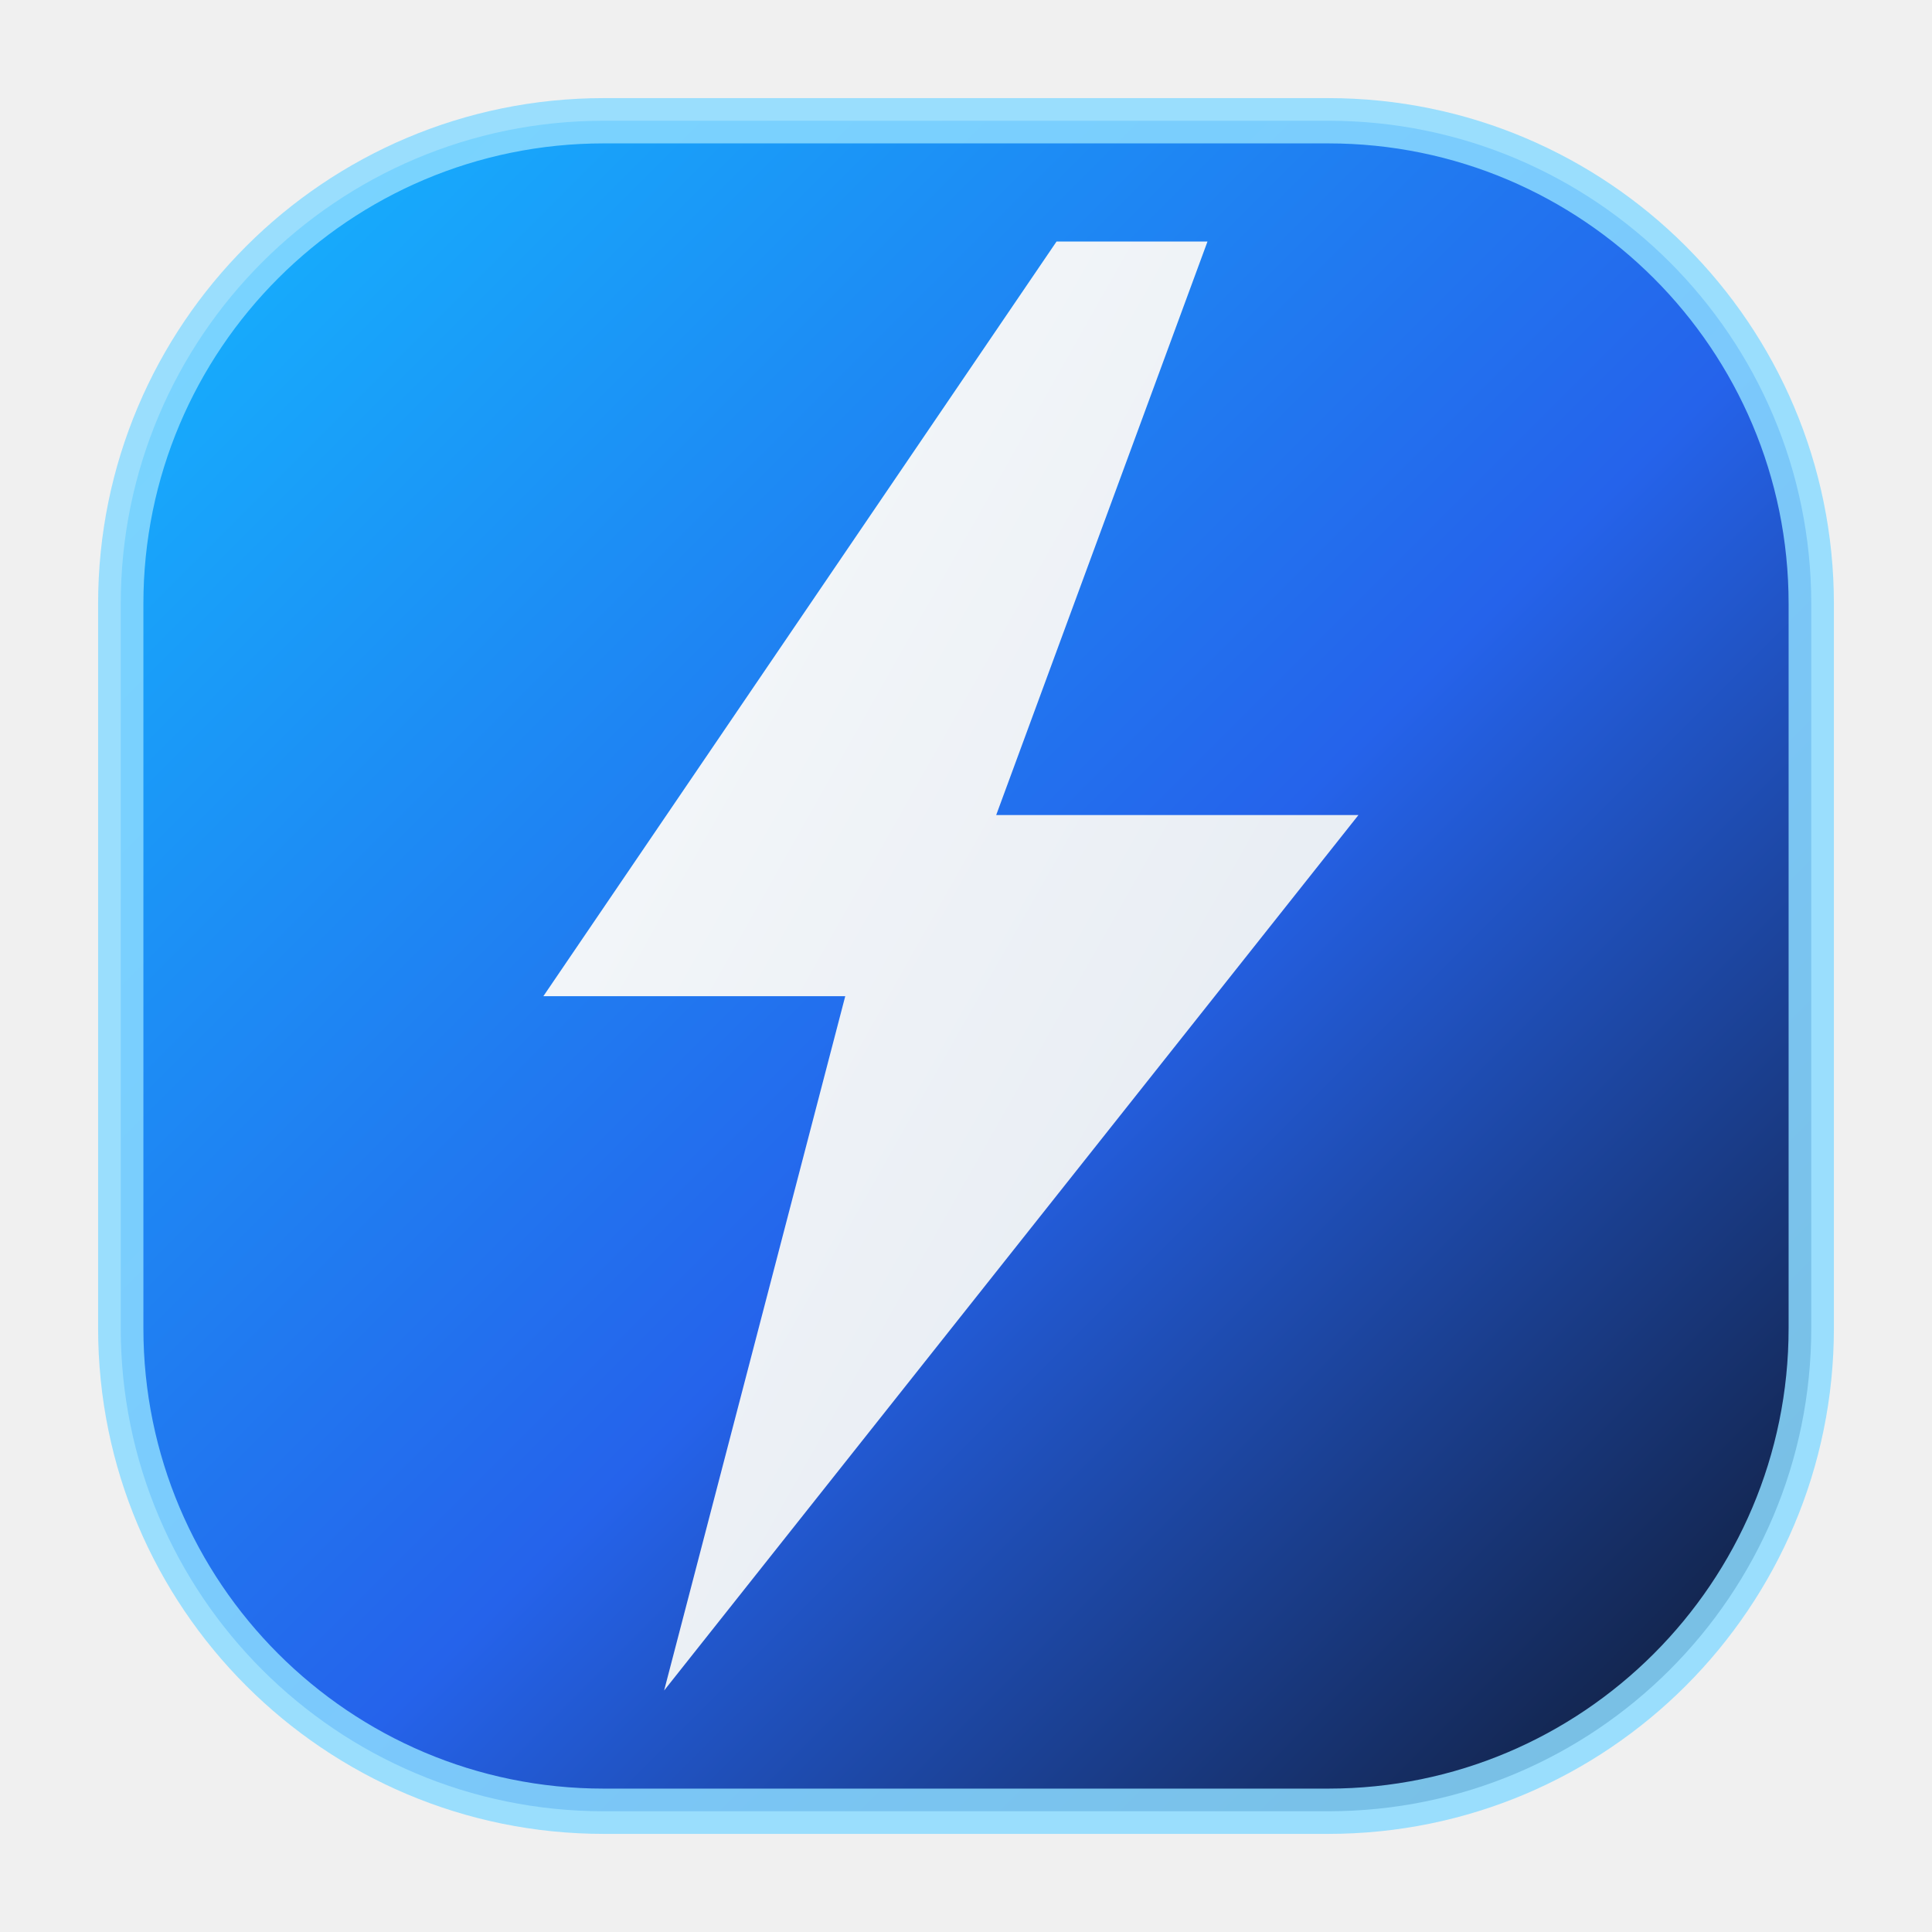
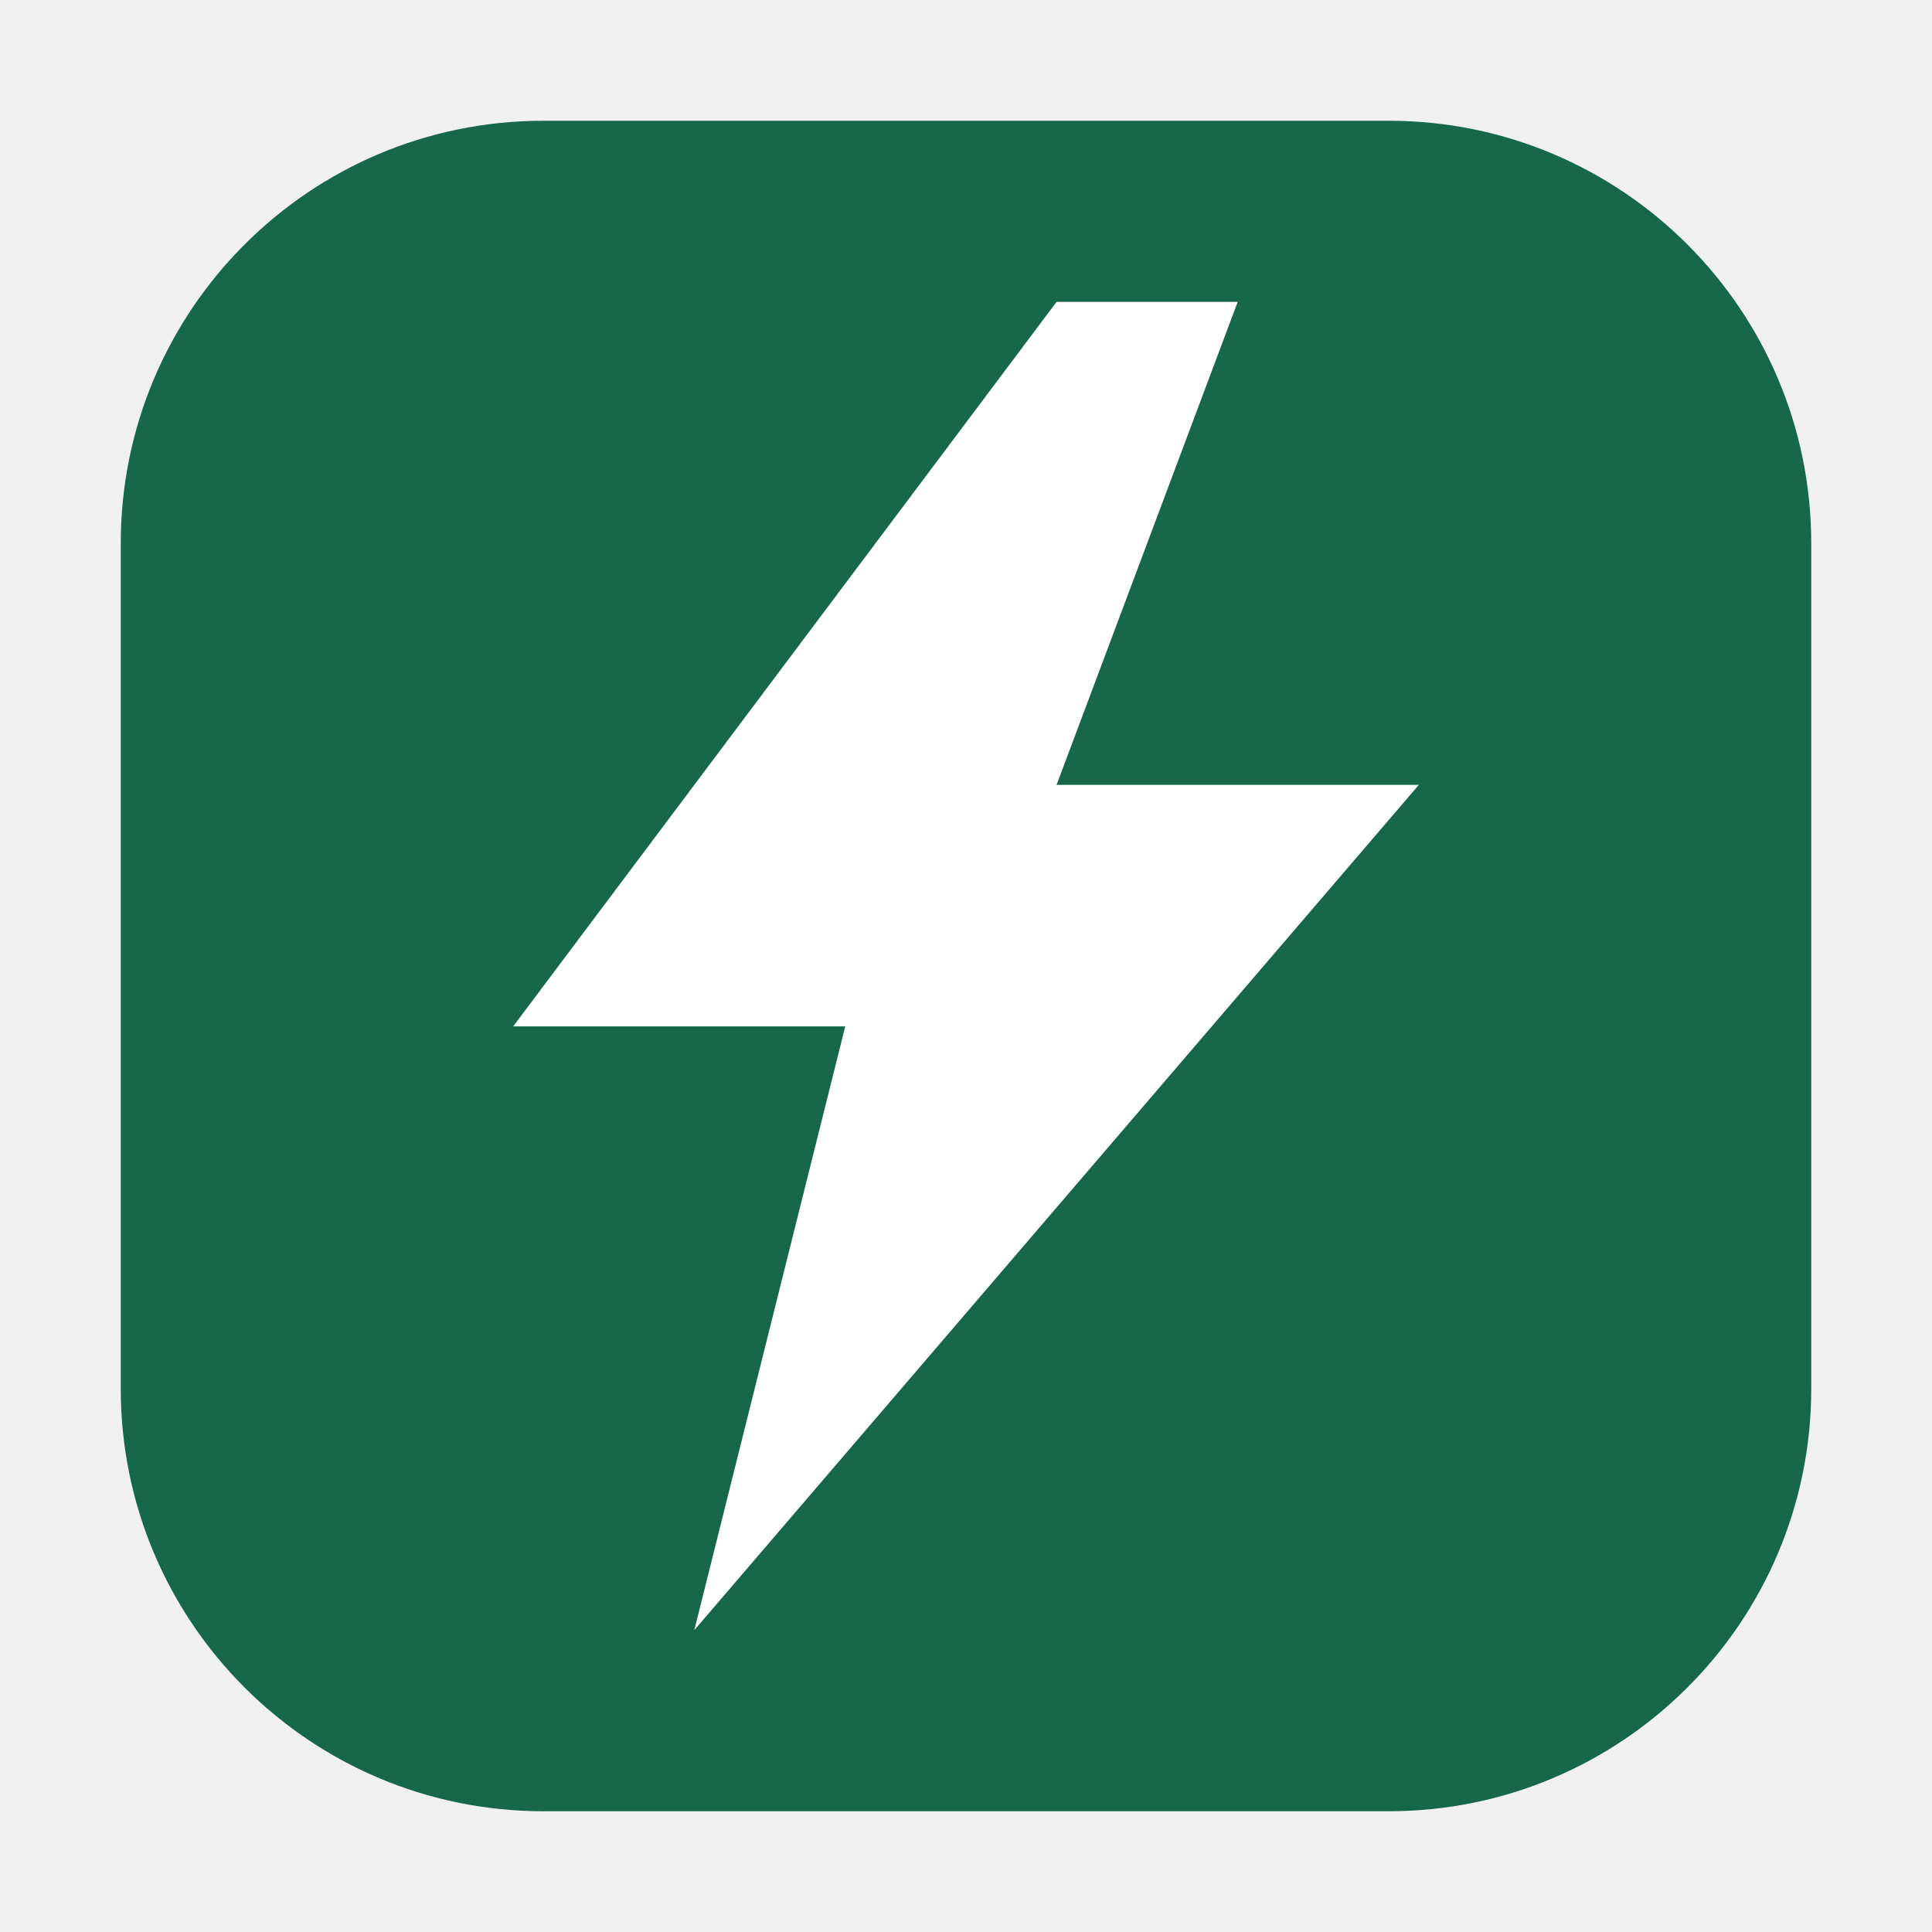
<svg xmlns="http://www.w3.org/2000/svg" viewBox="0 0 64 64" role="img" aria-label="Revoza icon">
-   <defs>
-     <linearGradient id="bg" x1="0" y1="0" x2="1" y2="1">
-       <stop offset="0%" stop-color="#14B8FF" />
-       <stop offset="55%" stop-color="#2563EB" />
-       <stop offset="100%" stop-color="#0F172A" />
-     </linearGradient>
-     <linearGradient id="bolt" x1="0" y1="0" x2="1" y2="1">
-       <stop offset="0%" stop-color="#F8FAFC" />
-       <stop offset="100%" stop-color="#E2E8F0" />
-     </linearGradient>
-   </defs>
-   <rect x="4" y="4" width="56" height="56" rx="16" fill="url(#bg)" />
-   <rect x="4" y="4" width="56" height="56" rx="16" fill="none" stroke="#8BDBFF" stroke-width="1.5" opacity="0.85" />
-   <path d="M35 8 18 33h10l-6 23 23-29h-12l7-19z" fill="url(#bolt)" />
+   <rect x="4" y="4" width="56" height="56" rx="14" fill="#17684a" />
+   <path d="M35 10 17 34h11l-5 20 24-28H35l6-16z" fill="#ffffff" />
</svg>
